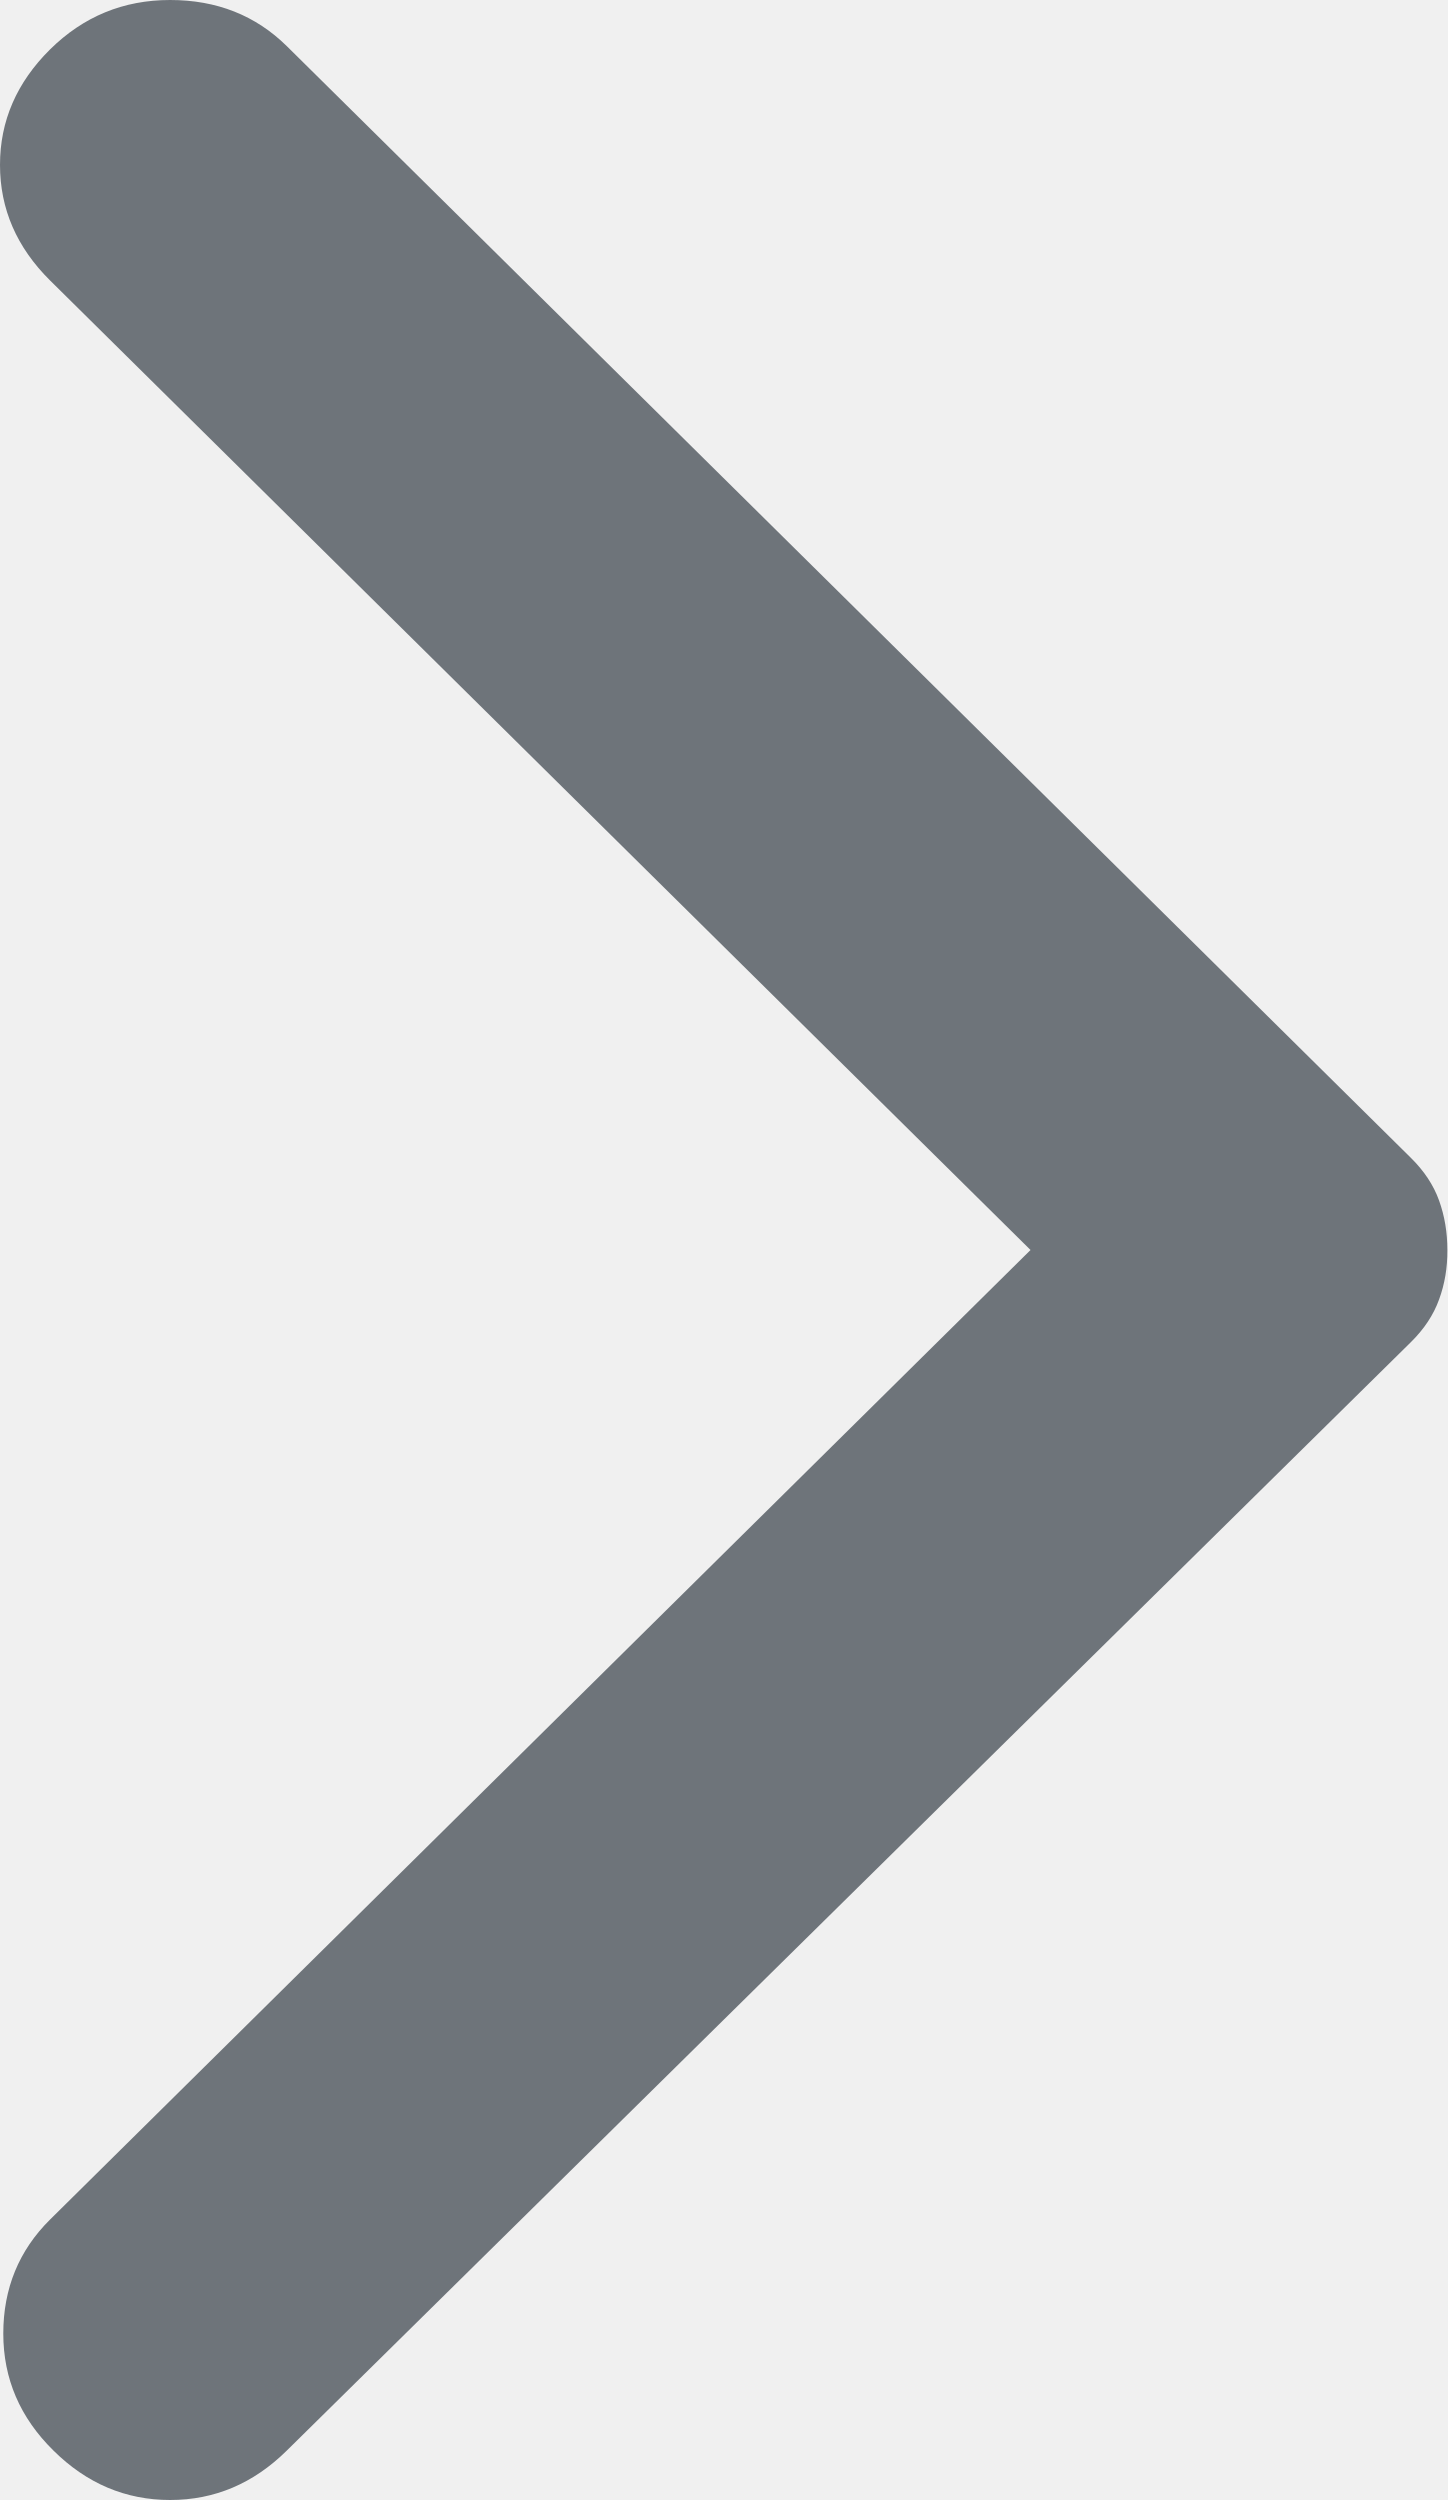
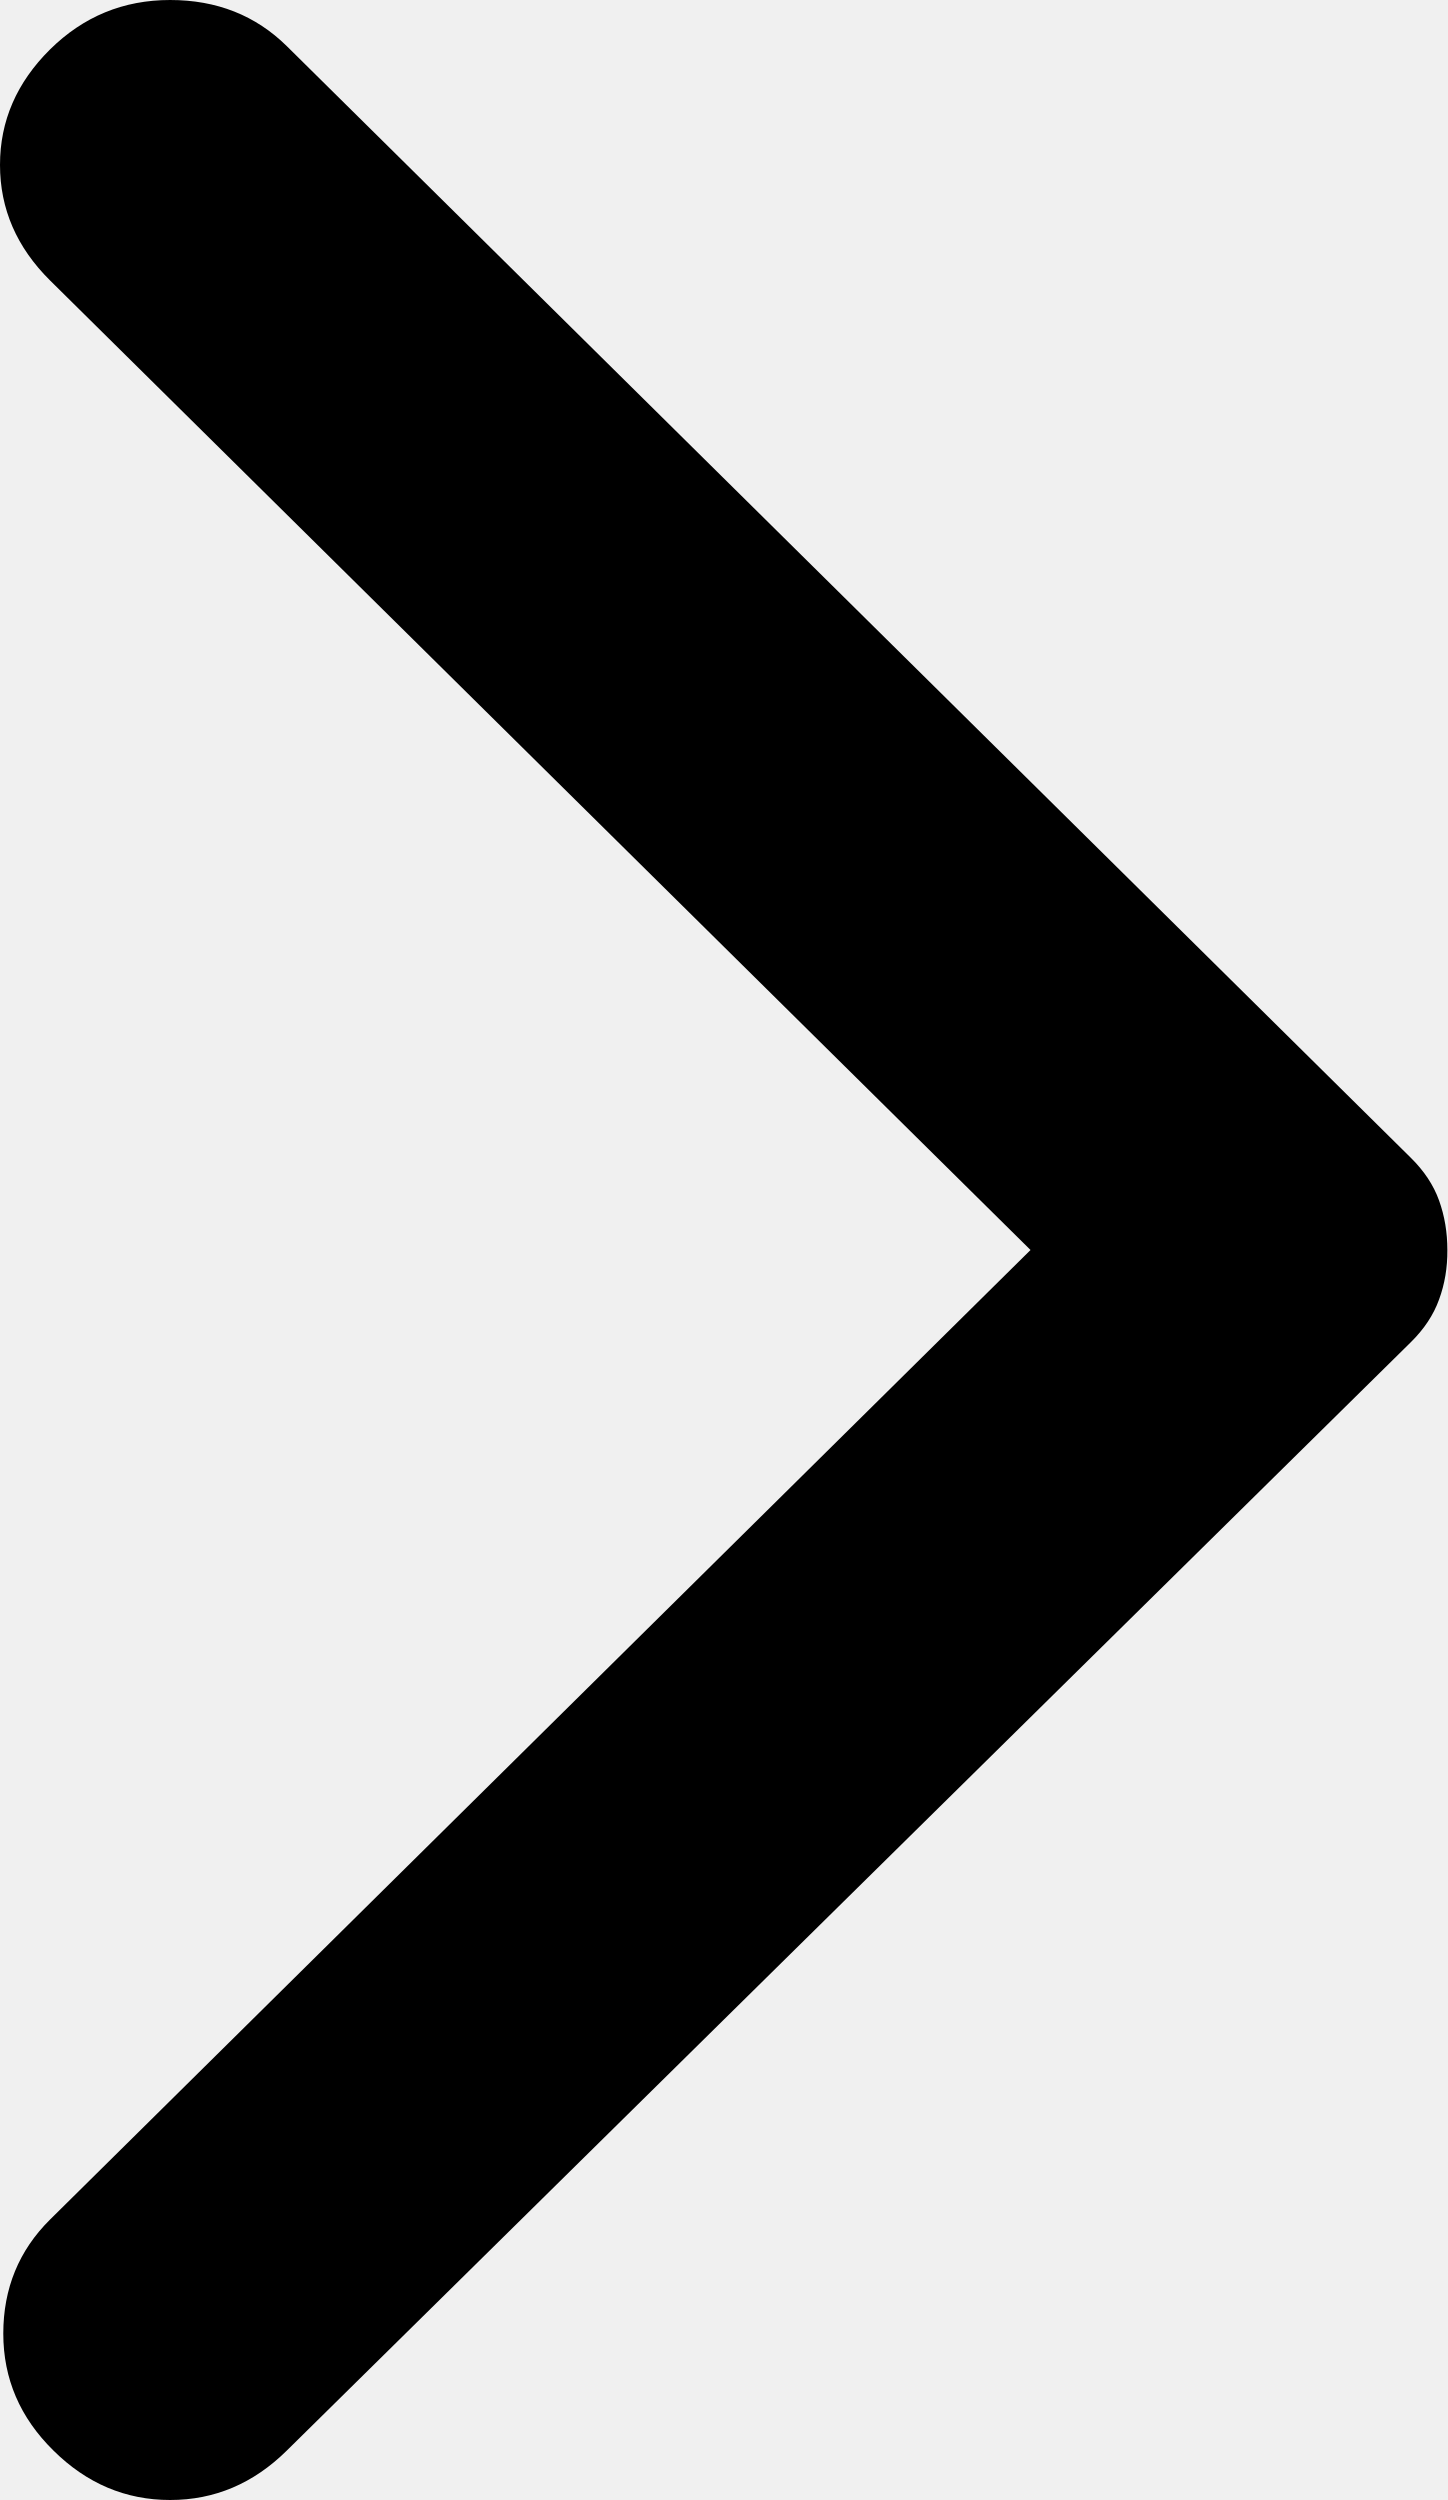
- <svg xmlns="http://www.w3.org/2000/svg" width="11" height="19" viewBox="0 0 11 19" fill="none">
+ <svg xmlns="http://www.w3.org/2000/svg" width="11" height="19" viewBox="0 0 11 19">
  <g id="back" clip-path="url(#clip0_45_2890)">
-     <path id="Vector" d="M2.18 18.624L10.721 10.202C10.823 10.102 10.895 9.993 10.937 9.876C10.98 9.759 11.001 9.634 11 9.5C11 9.366 10.979 9.241 10.937 9.124C10.895 9.007 10.823 8.898 10.721 8.798L2.18 0.351C1.943 0.117 1.647 0 1.293 0C0.938 0 0.634 0.125 0.38 0.376C0.127 0.627 0 0.919 0 1.253C0 1.588 0.127 1.88 0.38 2.131L7.832 9.5L0.38 16.869C0.144 17.103 0.025 17.392 0.025 17.735C0.025 18.078 0.152 18.374 0.406 18.624C0.659 18.875 0.955 19 1.293 19C1.631 19 1.926 18.875 2.18 18.624Z" fill="#6E747A" />
+     <path id="Vector" d="M2.18 18.624L10.721 10.202C10.823 10.102 10.895 9.993 10.937 9.876C10.98 9.759 11.001 9.634 11 9.5C11 9.366 10.979 9.241 10.937 9.124C10.895 9.007 10.823 8.898 10.721 8.798L2.18 0.351C1.943 0.117 1.647 0 1.293 0C0.938 0 0.634 0.125 0.38 0.376C0.127 0.627 0 0.919 0 1.253C0 1.588 0.127 1.88 0.38 2.131L7.832 9.5L0.38 16.869C0.144 17.103 0.025 17.392 0.025 17.735C0.025 18.078 0.152 18.374 0.406 18.624C0.659 18.875 0.955 19 1.293 19C1.631 19 1.926 18.875 2.18 18.624Z" />
  </g>
  <defs>
    <clipPath id="clip0_45_2890">
      <rect width="11" height="19" fill="white" transform="matrix(-1 0 0 1 11 0)" />
    </clipPath>
  </defs>
</svg>
